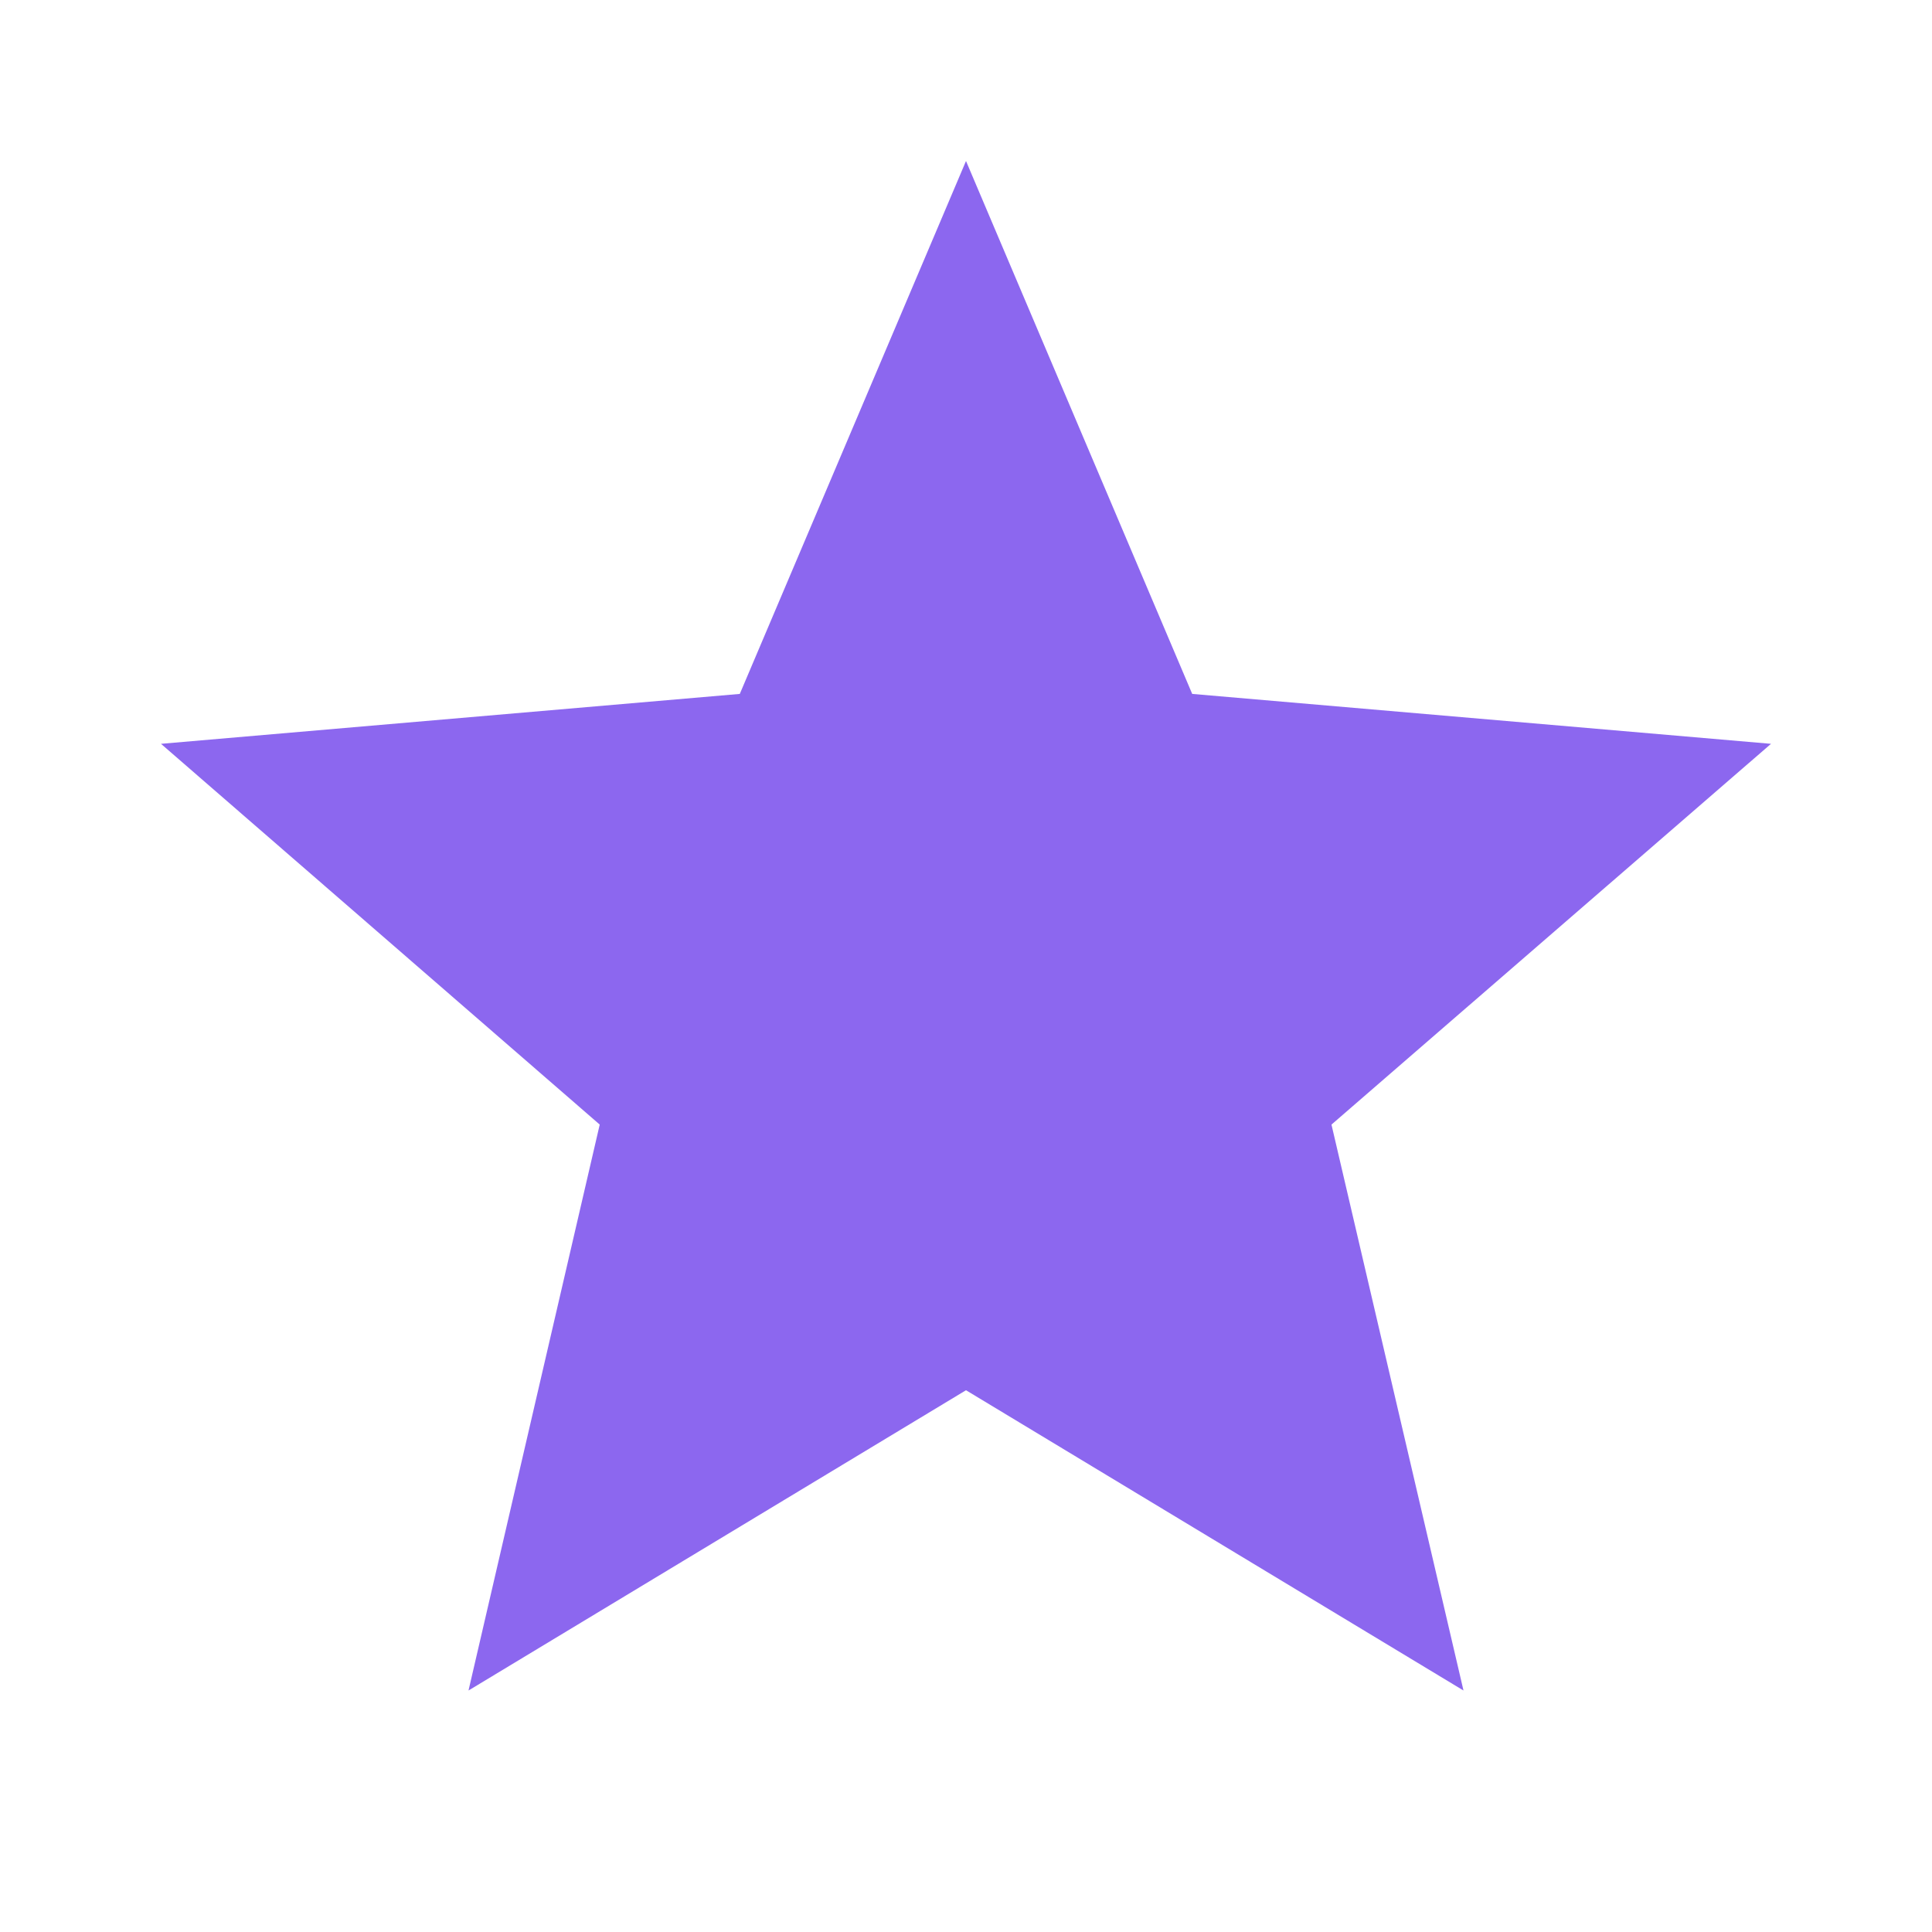
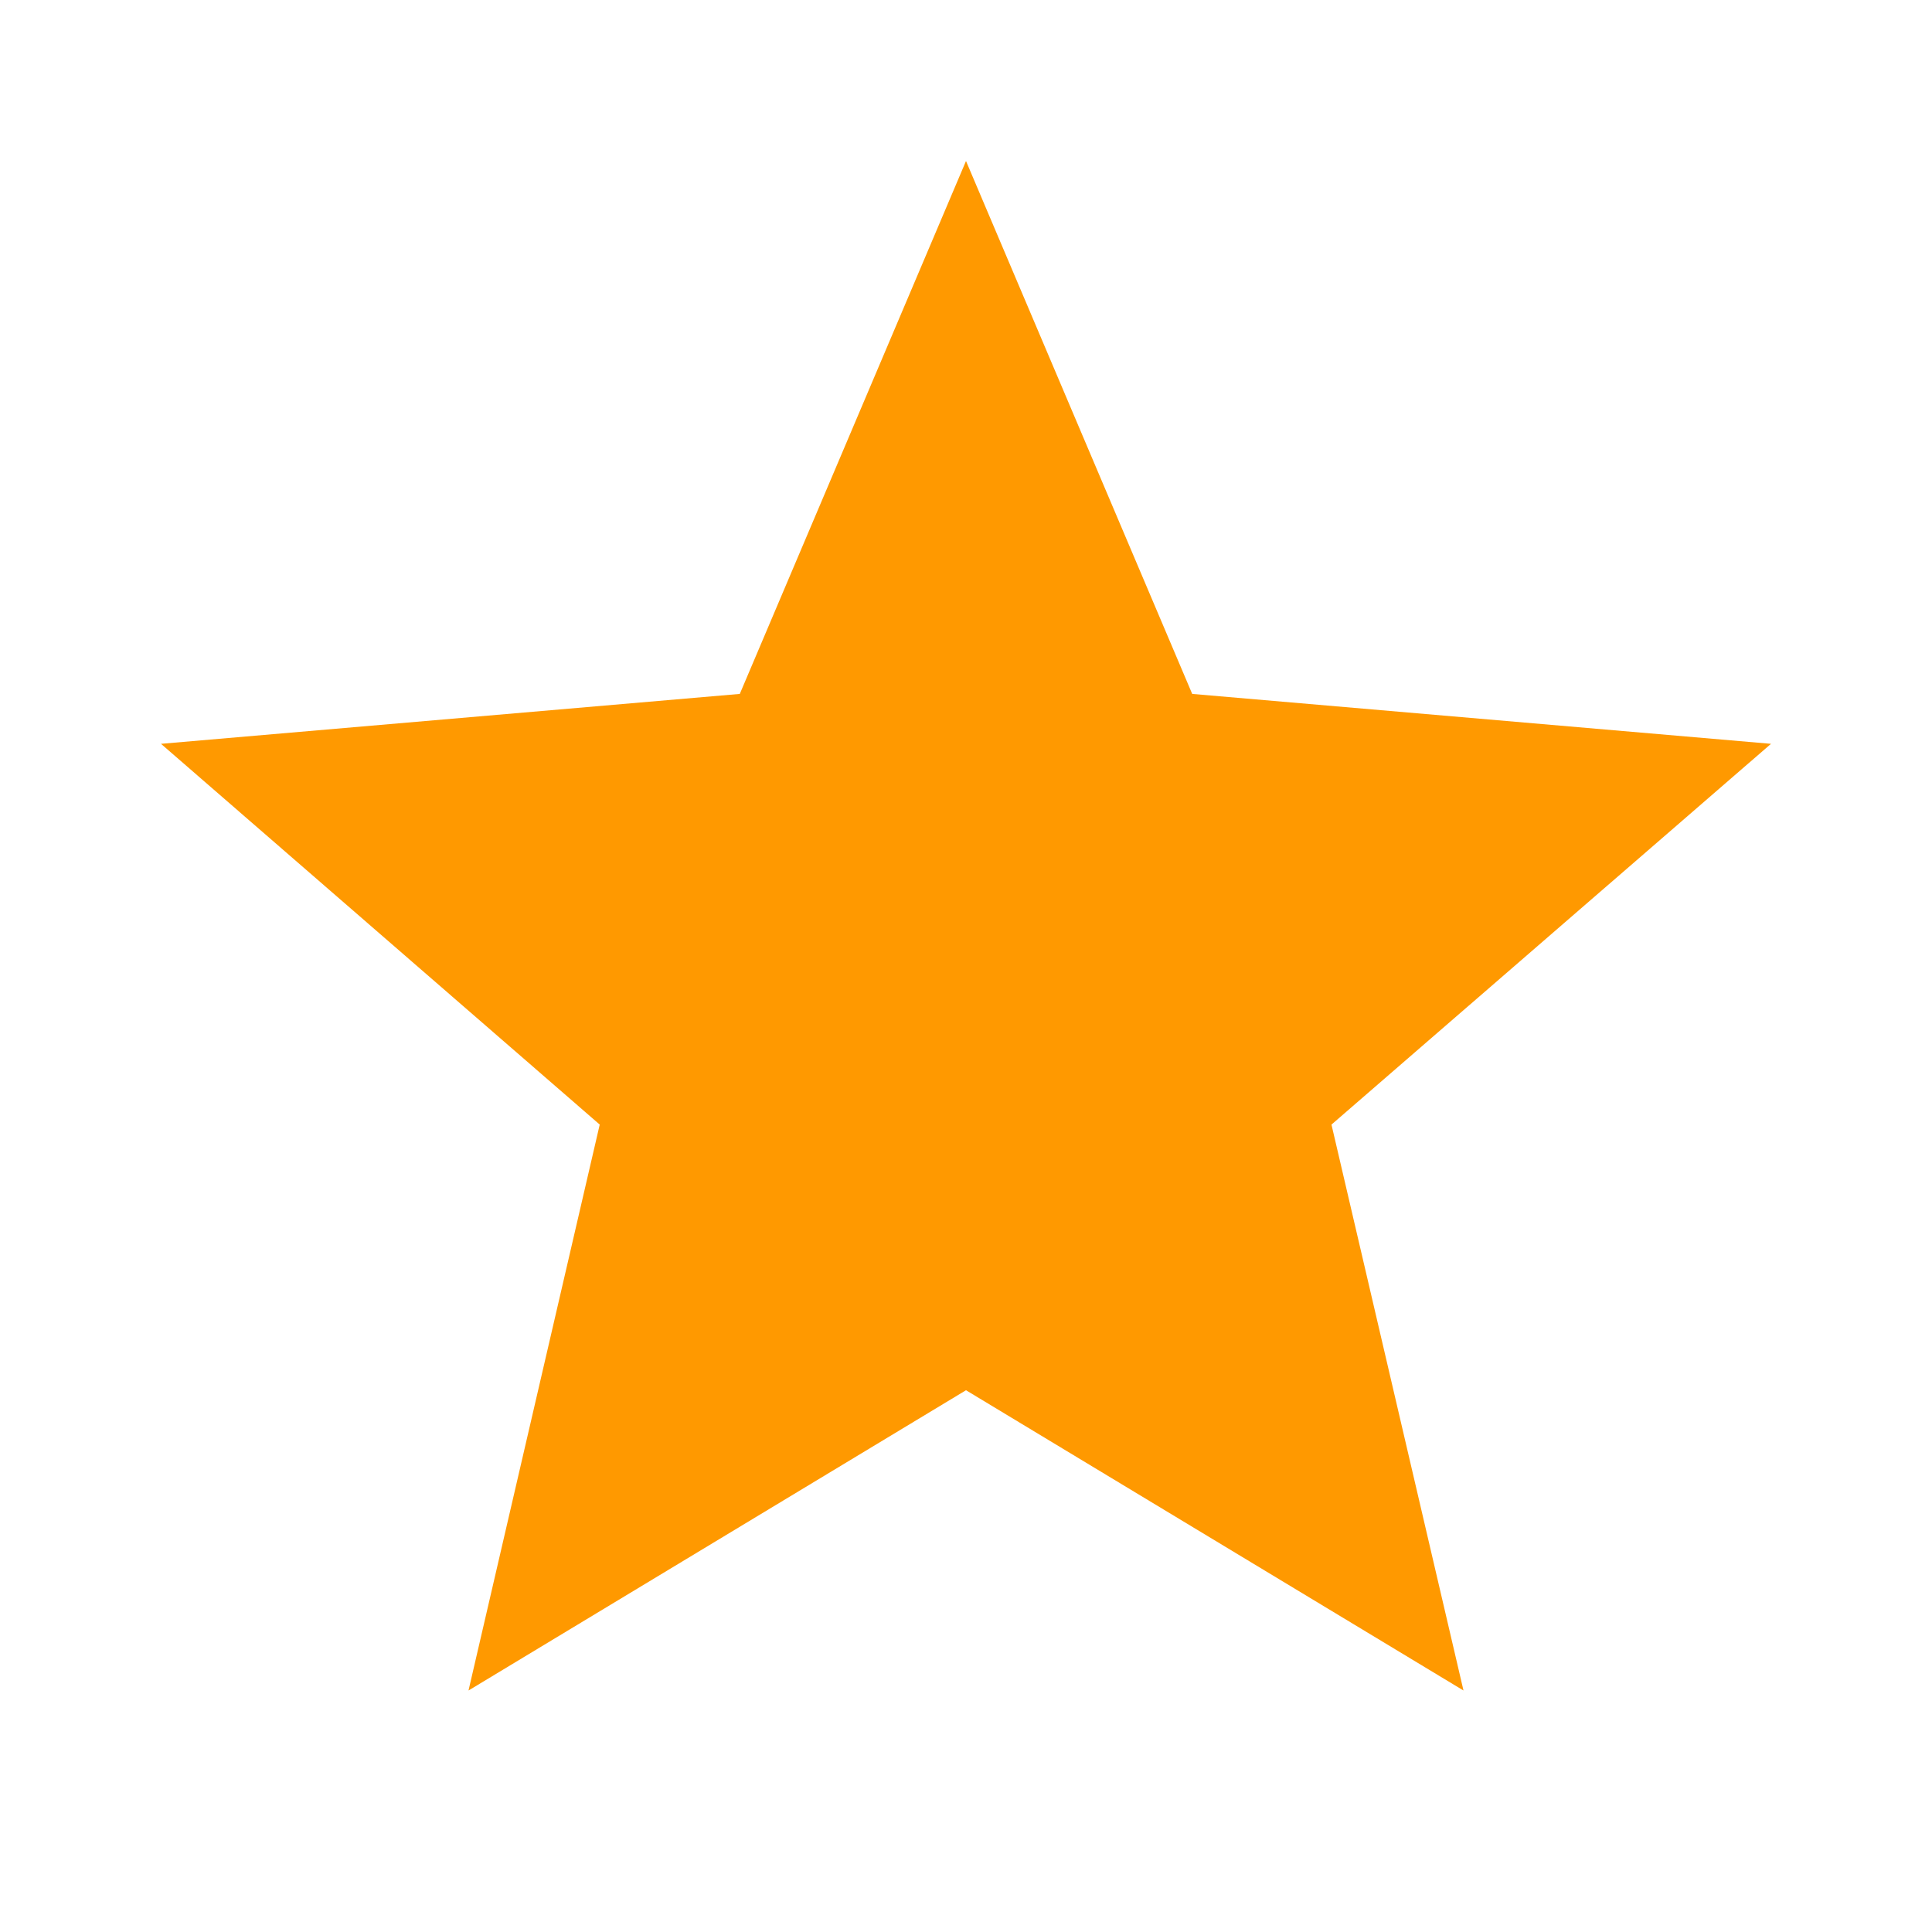
- <svg xmlns="http://www.w3.org/2000/svg" fill="#8c67ef" version="1.1" width="24" height="24" viewBox="0 0 24 24">
+ <svg xmlns="http://www.w3.org/2000/svg" fill="#F90" version="1.1" width="24" height="24" viewBox="0 0 24 24">
  <path d="M12,17.27L18.18,21L16.54,13.97L22,9.24L14.81,8.62L12,2L9.19,8.62L2,9.24L7.45,13.97L5.82,21L12,17.27Z" />
</svg>
